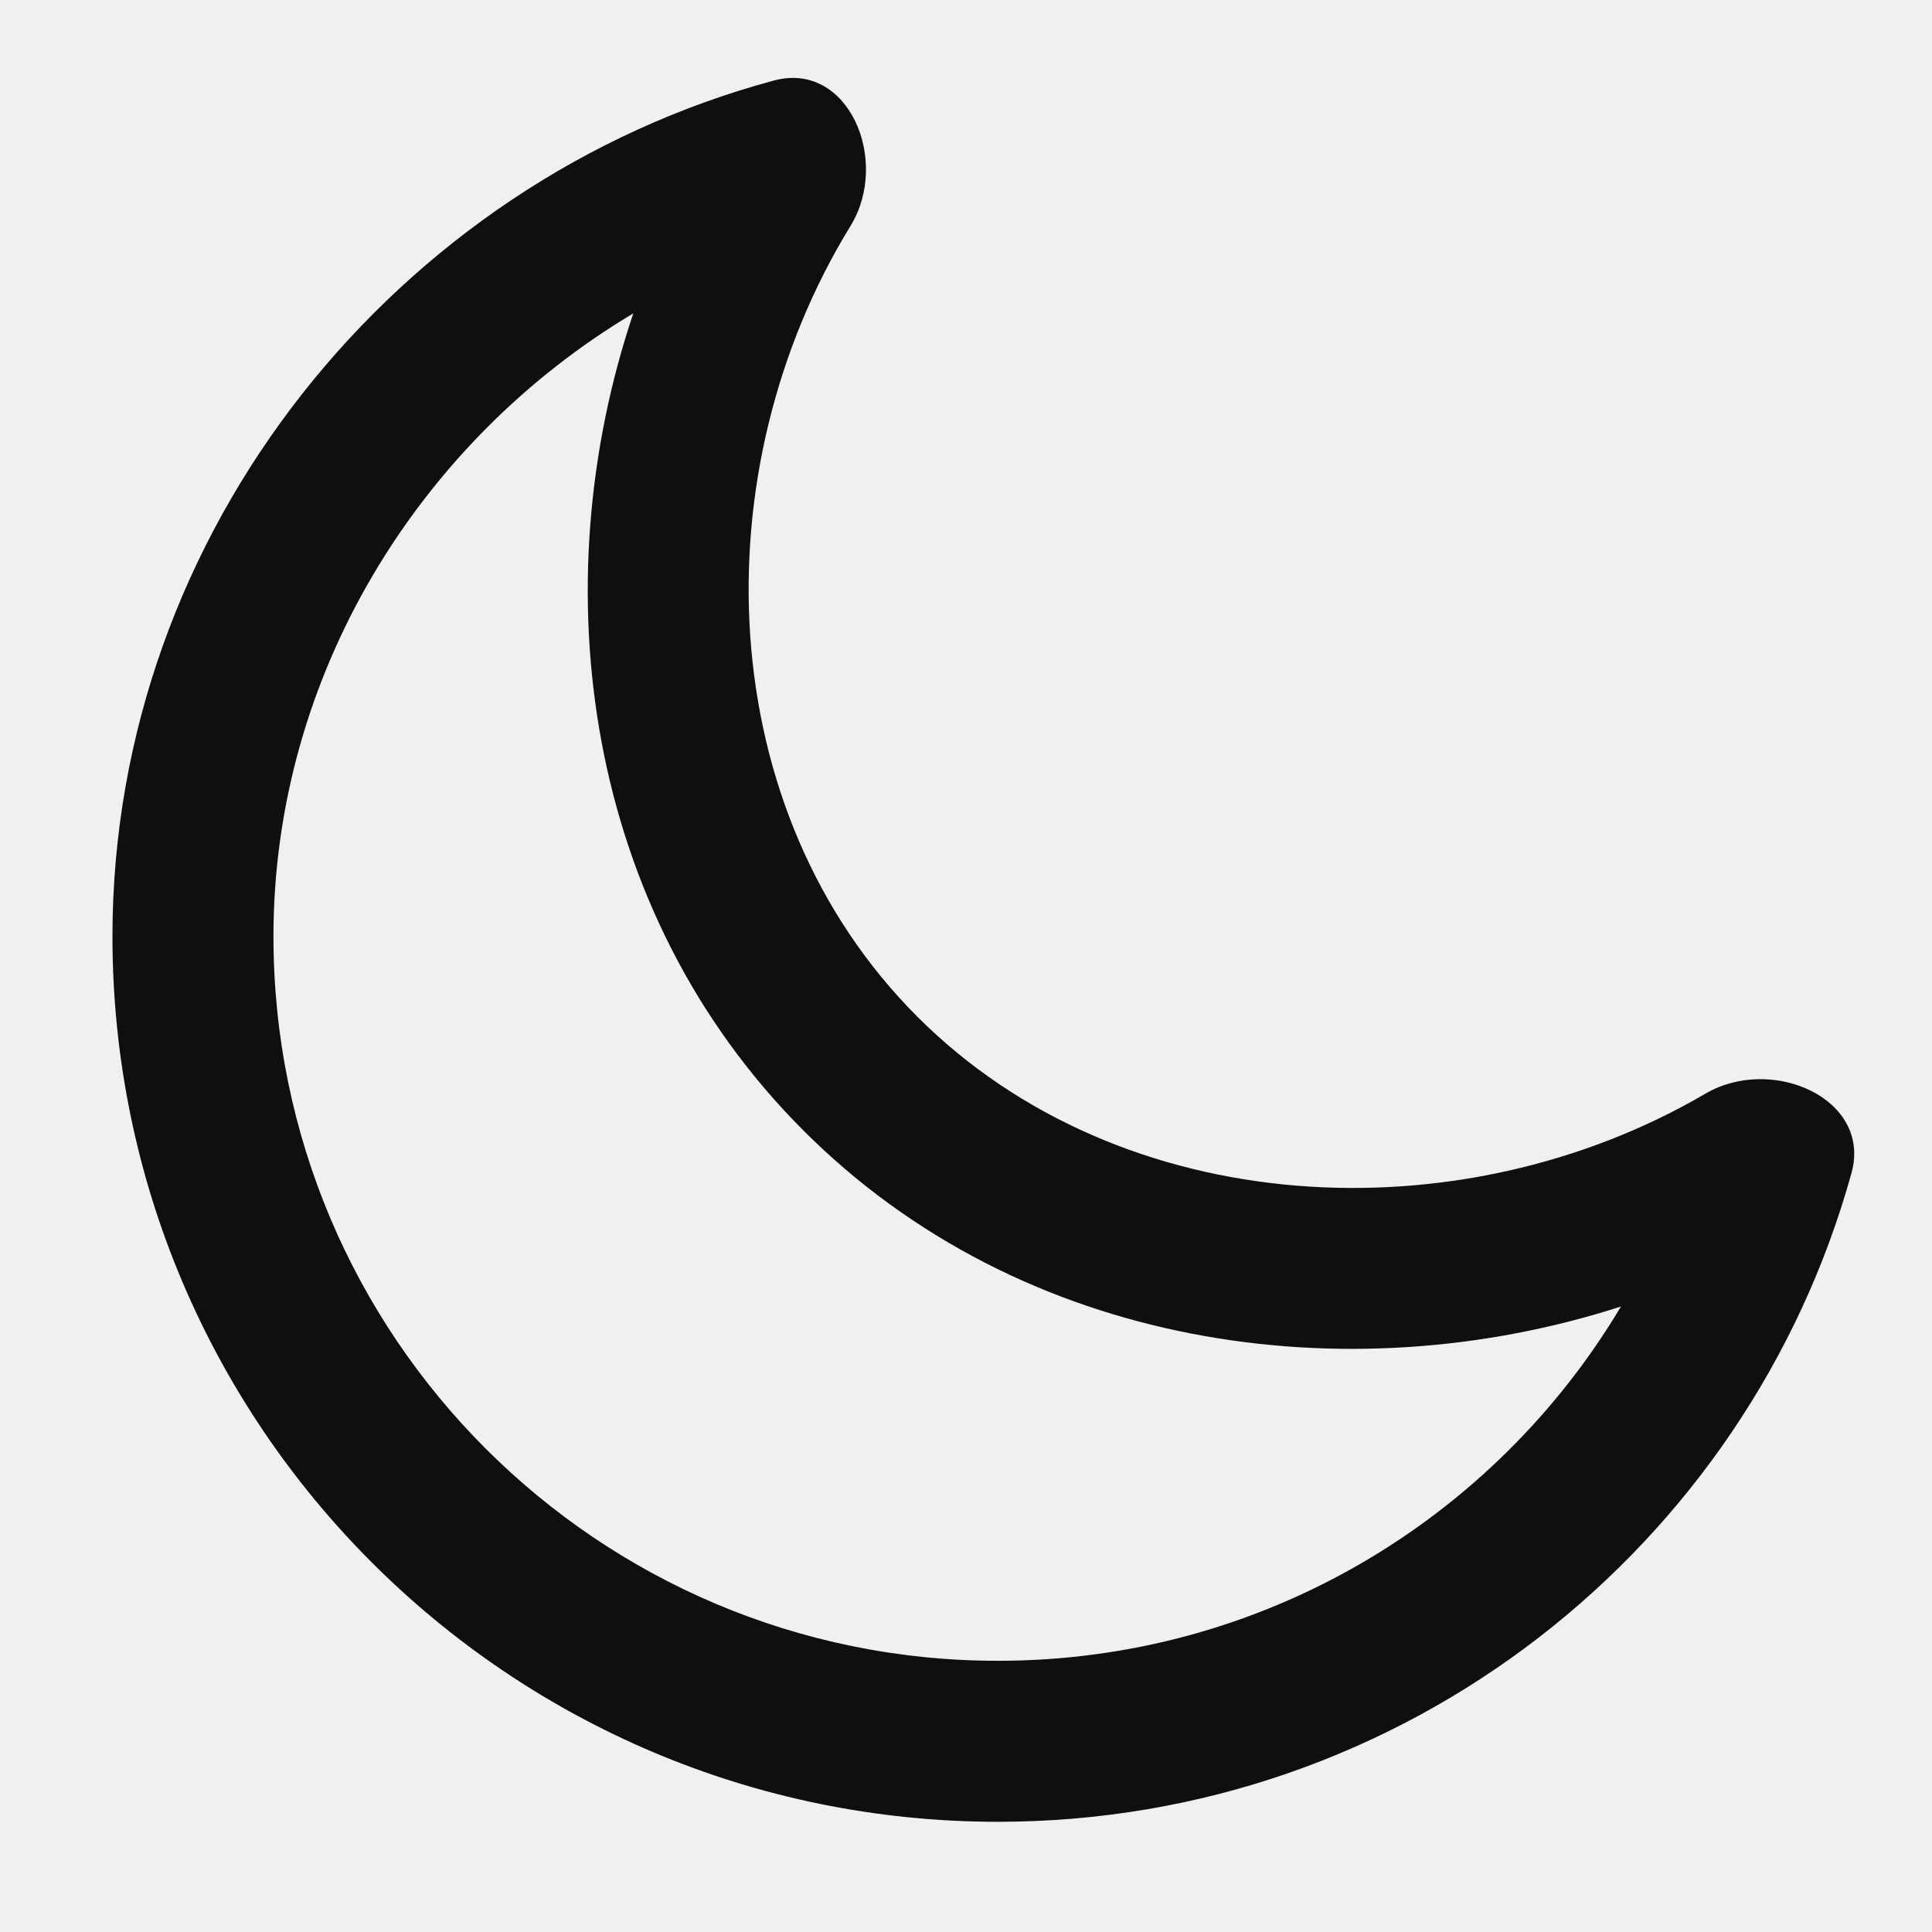
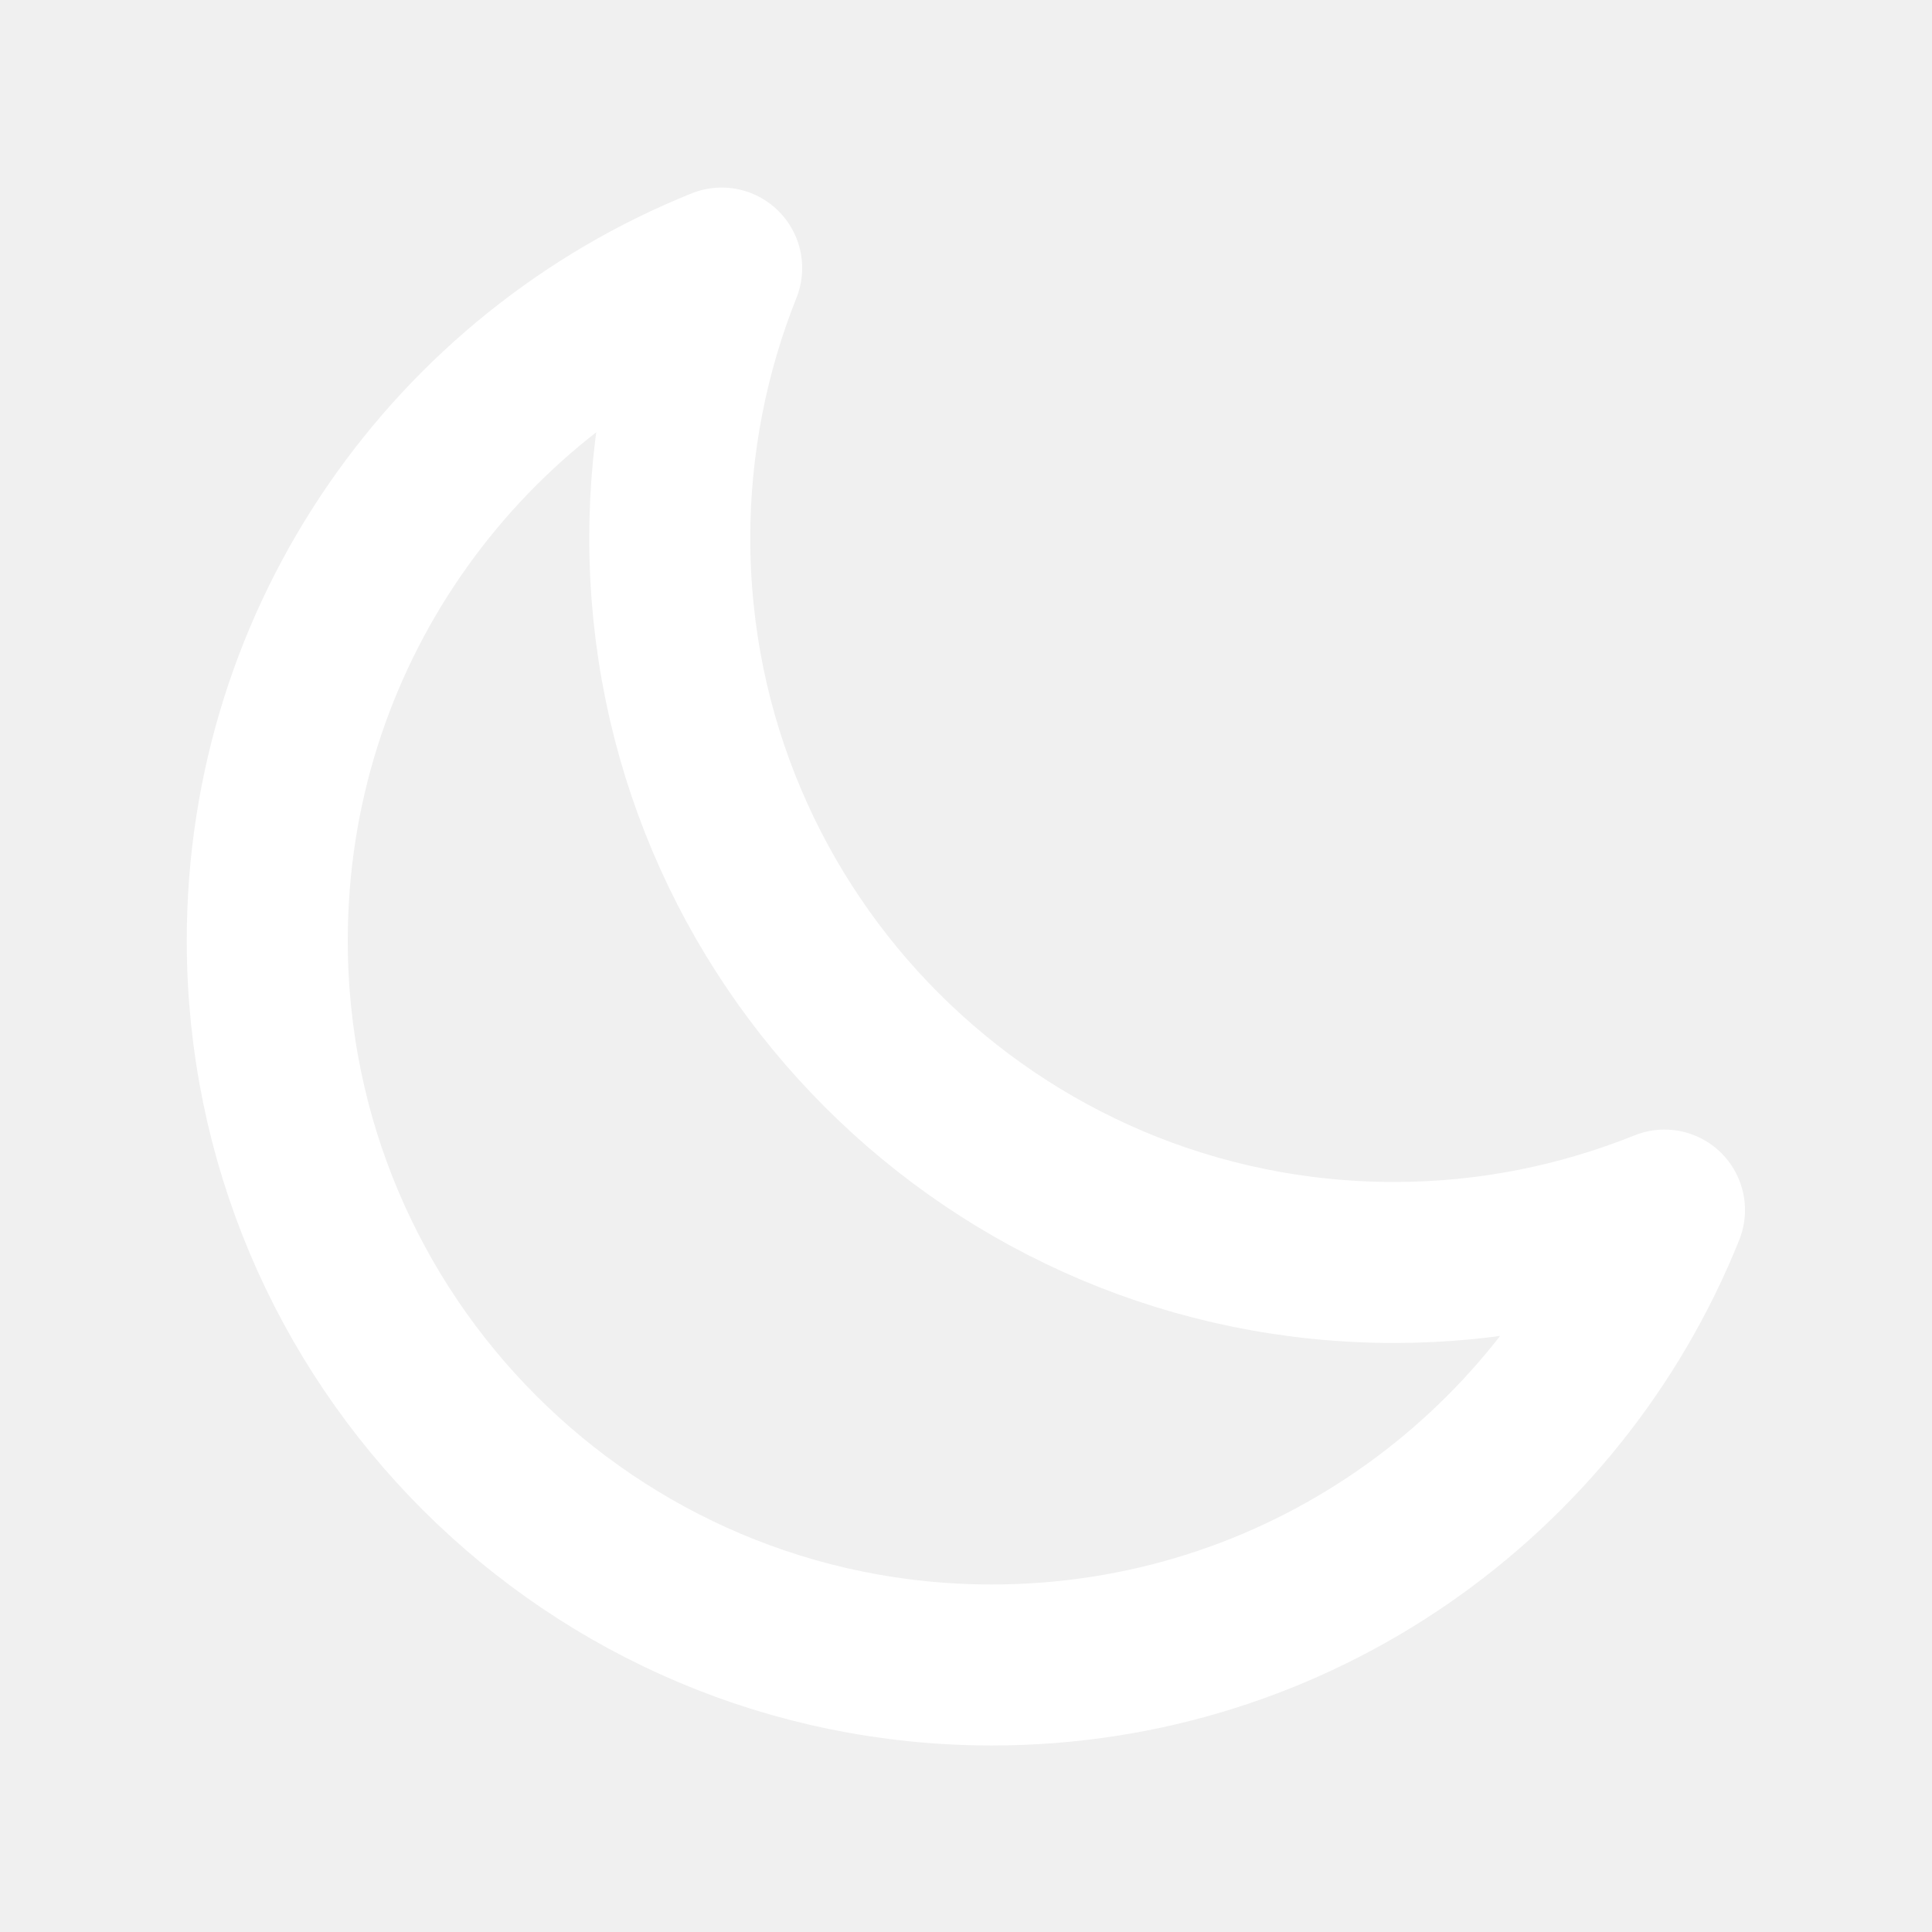
<svg xmlns="http://www.w3.org/2000/svg" width="800px" height="800px" viewBox="0 0 24 24" fill="none">
-   <path fill-rule="evenodd" clip-rule="evenodd" d="M3.397 11.632C3.397 16.602 7.426 20.631 12.397 20.631C15.686 20.631 18.566 18.866 20.136 16.23C16.729 17.329 12.692 16.755 9.983 14.046C7.252 11.315 6.726 7.284 7.867 3.893C5.207 5.479 3.397 8.389 3.397 11.632ZM21.187 13.585C22.012 13.102 23.255 13.649 23 14.571C21.714 19.219 17.454 22.631 12.397 22.631C6.322 22.631 1.397 17.707 1.397 11.632C1.397 6.589 4.935 2.258 9.615 1C10.539 0.752 11.065 1.994 10.564 2.809C8.7 5.847 8.832 10.066 11.397 12.631C13.932 15.166 18.137 15.37 21.187 13.585Z" fill="#0F0F0F" />
+   <path d="M3.32 11.684C3.32 16.654 7.35 20.683 12.32 20.683C16.108 20.683 19.348 18.344 20.677 15.032C19.64 15.449 18.506 15.683 17.32 15.683C12.35 15.683 8.32 11.654 8.32 6.683C8.32 5.503 8.552 4.363 8.965 3.33C5.656 4.66 3.32 7.899 3.32 11.684Z" stroke="white" stroke-width="2" stroke-linecap="round" stroke-linejoin="round" />
</svg>
